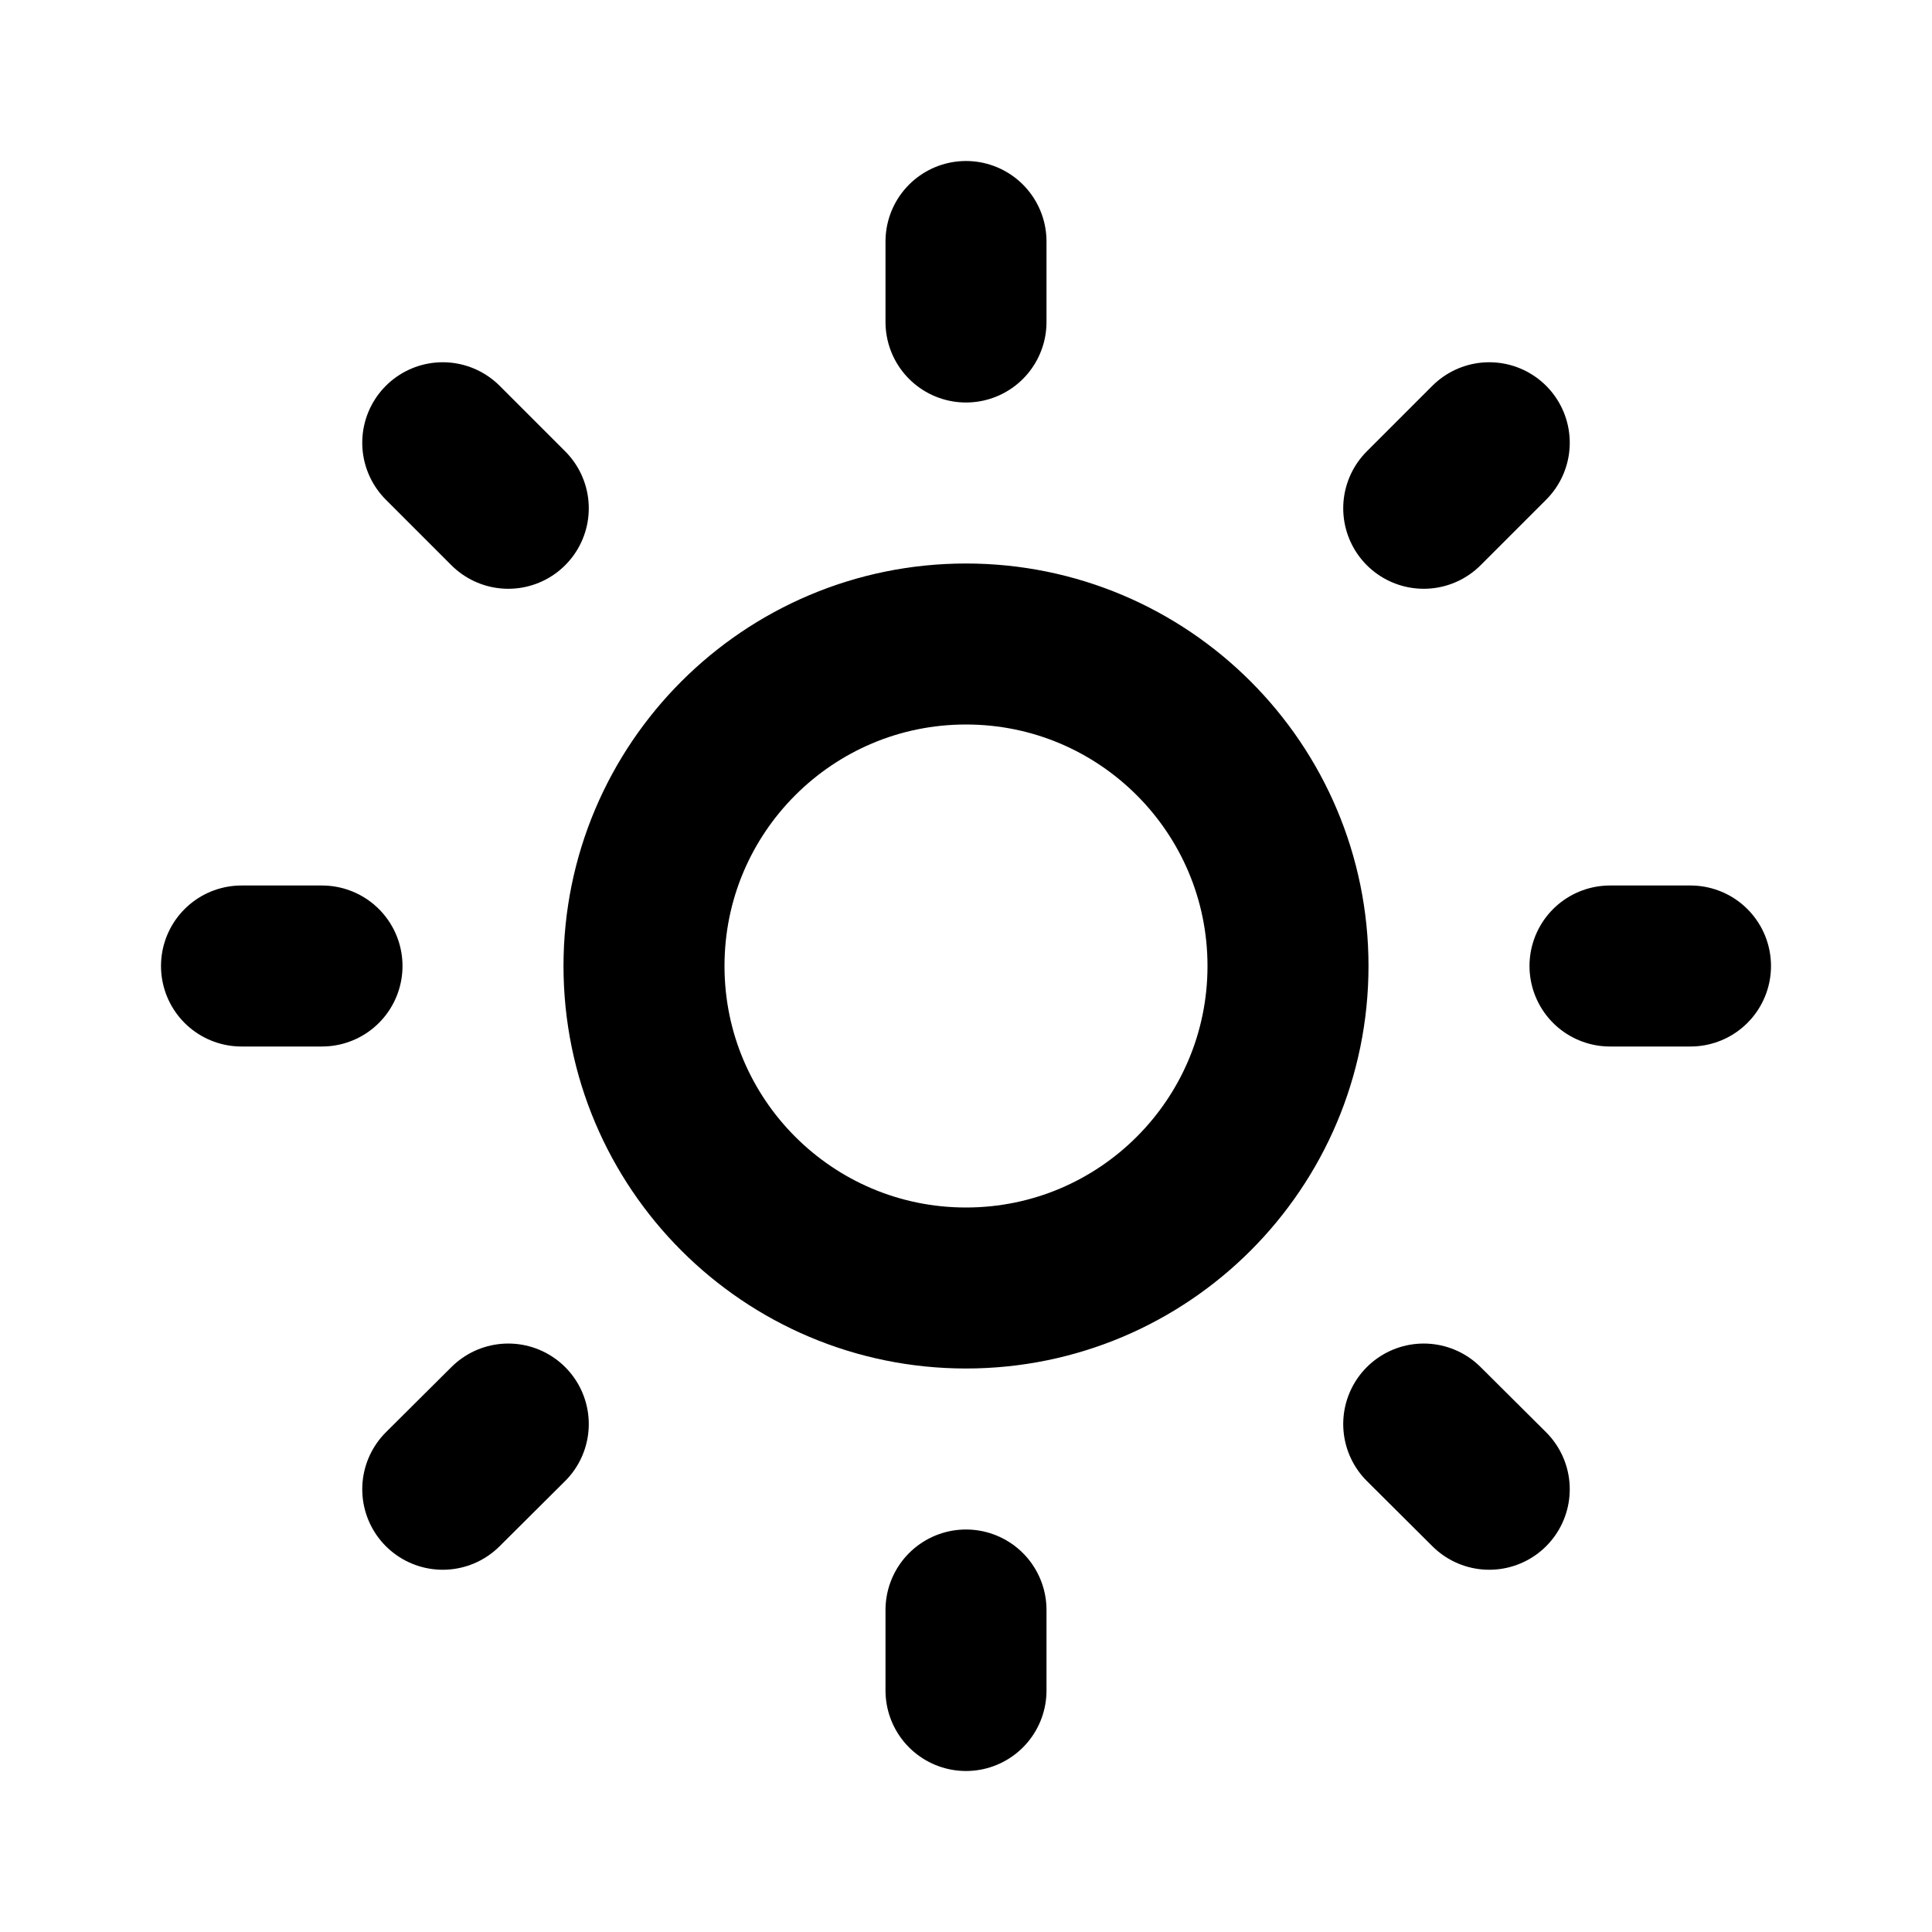
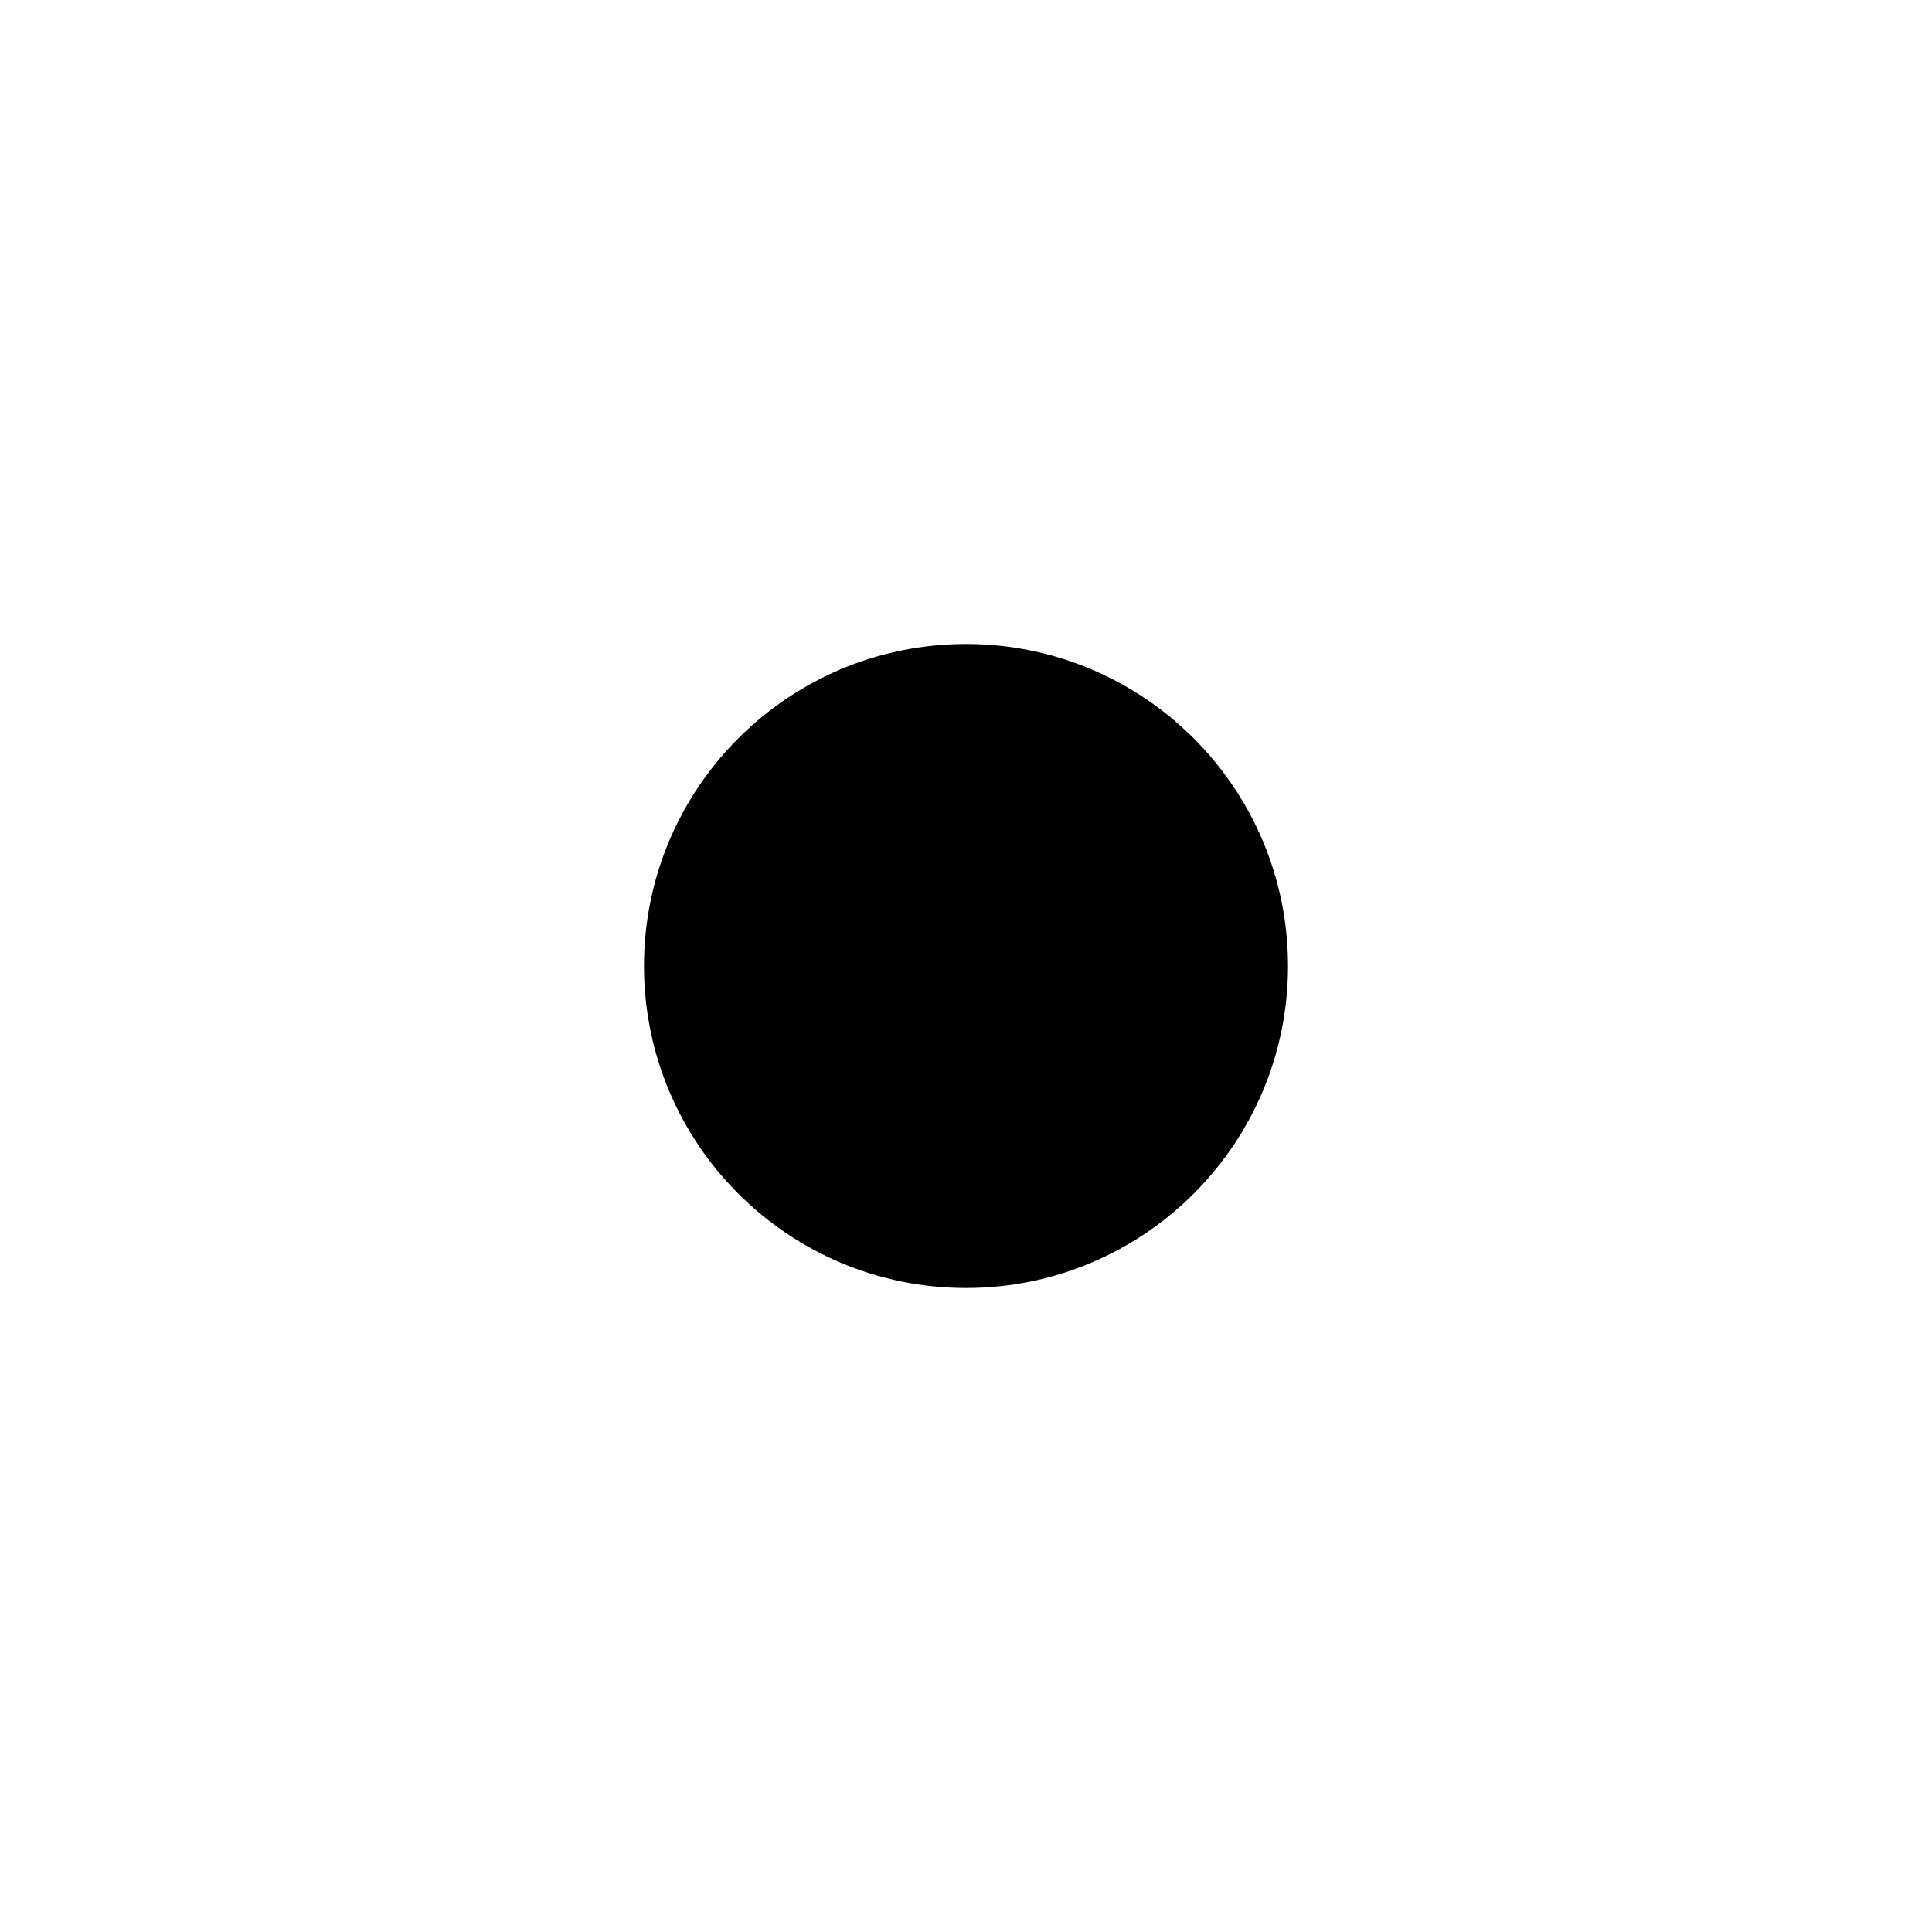
- <svg xmlns="http://www.w3.org/2000/svg" width="32px" height="32px" viewBox="0 0 24 24" fill="none">
-   <path d="M12 3V4M12 20V21M4 12H3M6.314 6.314L5.5 5.5M17.686 6.314L18.5 5.5M6.314 17.69L5.5 18.5M17.686 17.69L18.5 18.5M21 12H20M16 12C16 14.209 14.209 16 12 16C9.791 16 8 14.209 8 12C8 9.791 9.791 8 12 8C14.209 8 16 9.791 16 12Z" stroke="#000000" stroke-width="2" stroke-linecap="round" stroke-linejoin="round" />
+ <svg xmlns="http://www.w3.org/2000/svg" width="32px" height="32px" viewBox="0 0 24 24">
+   <path d="M12 3V4M12 20V21M4 12H3M6.314 6.314L5.5 5.5M17.686 6.314L18.5 5.5M6.314 17.69L5.5 18.5M17.686 17.69L18.5 18.5M21 12H20M16 12C16 14.209 14.209 16 12 16C9.791 16 8 14.209 8 12C8 9.791 9.791 8 12 8C14.209 8 16 9.791 16 12Z" stroke-width="2" stroke-linecap="round" stroke-linejoin="round" />
</svg>
